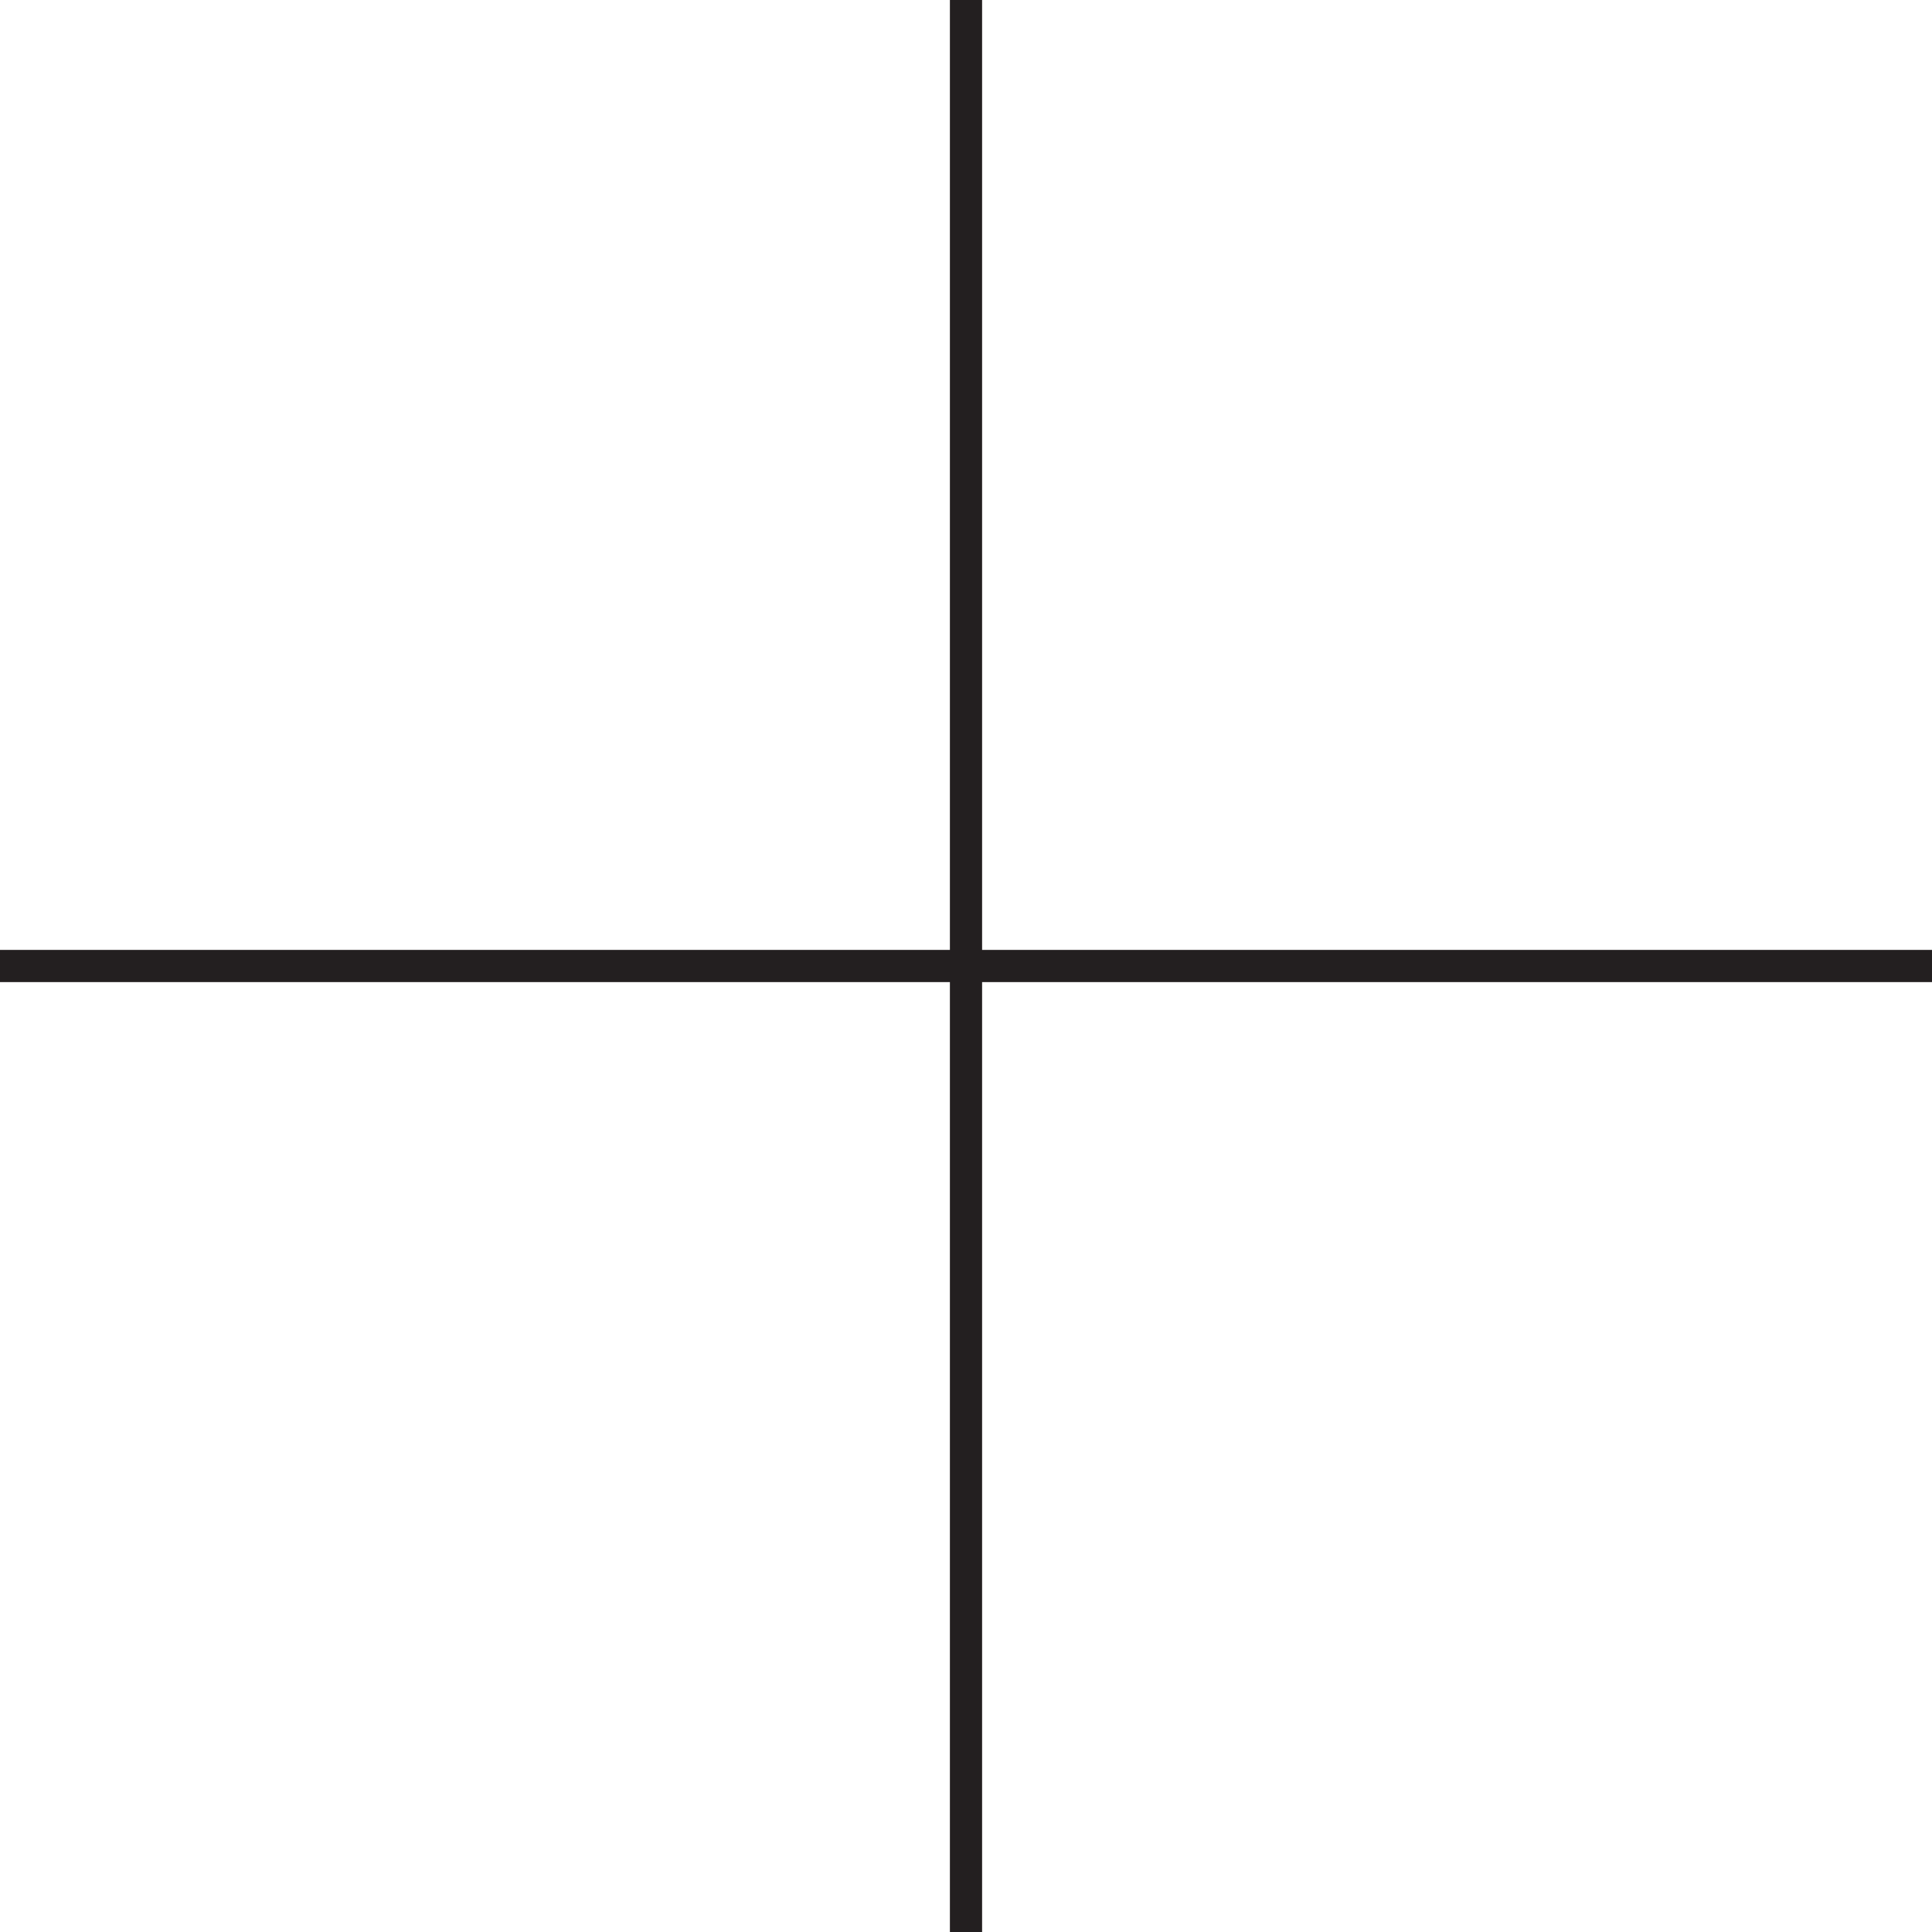
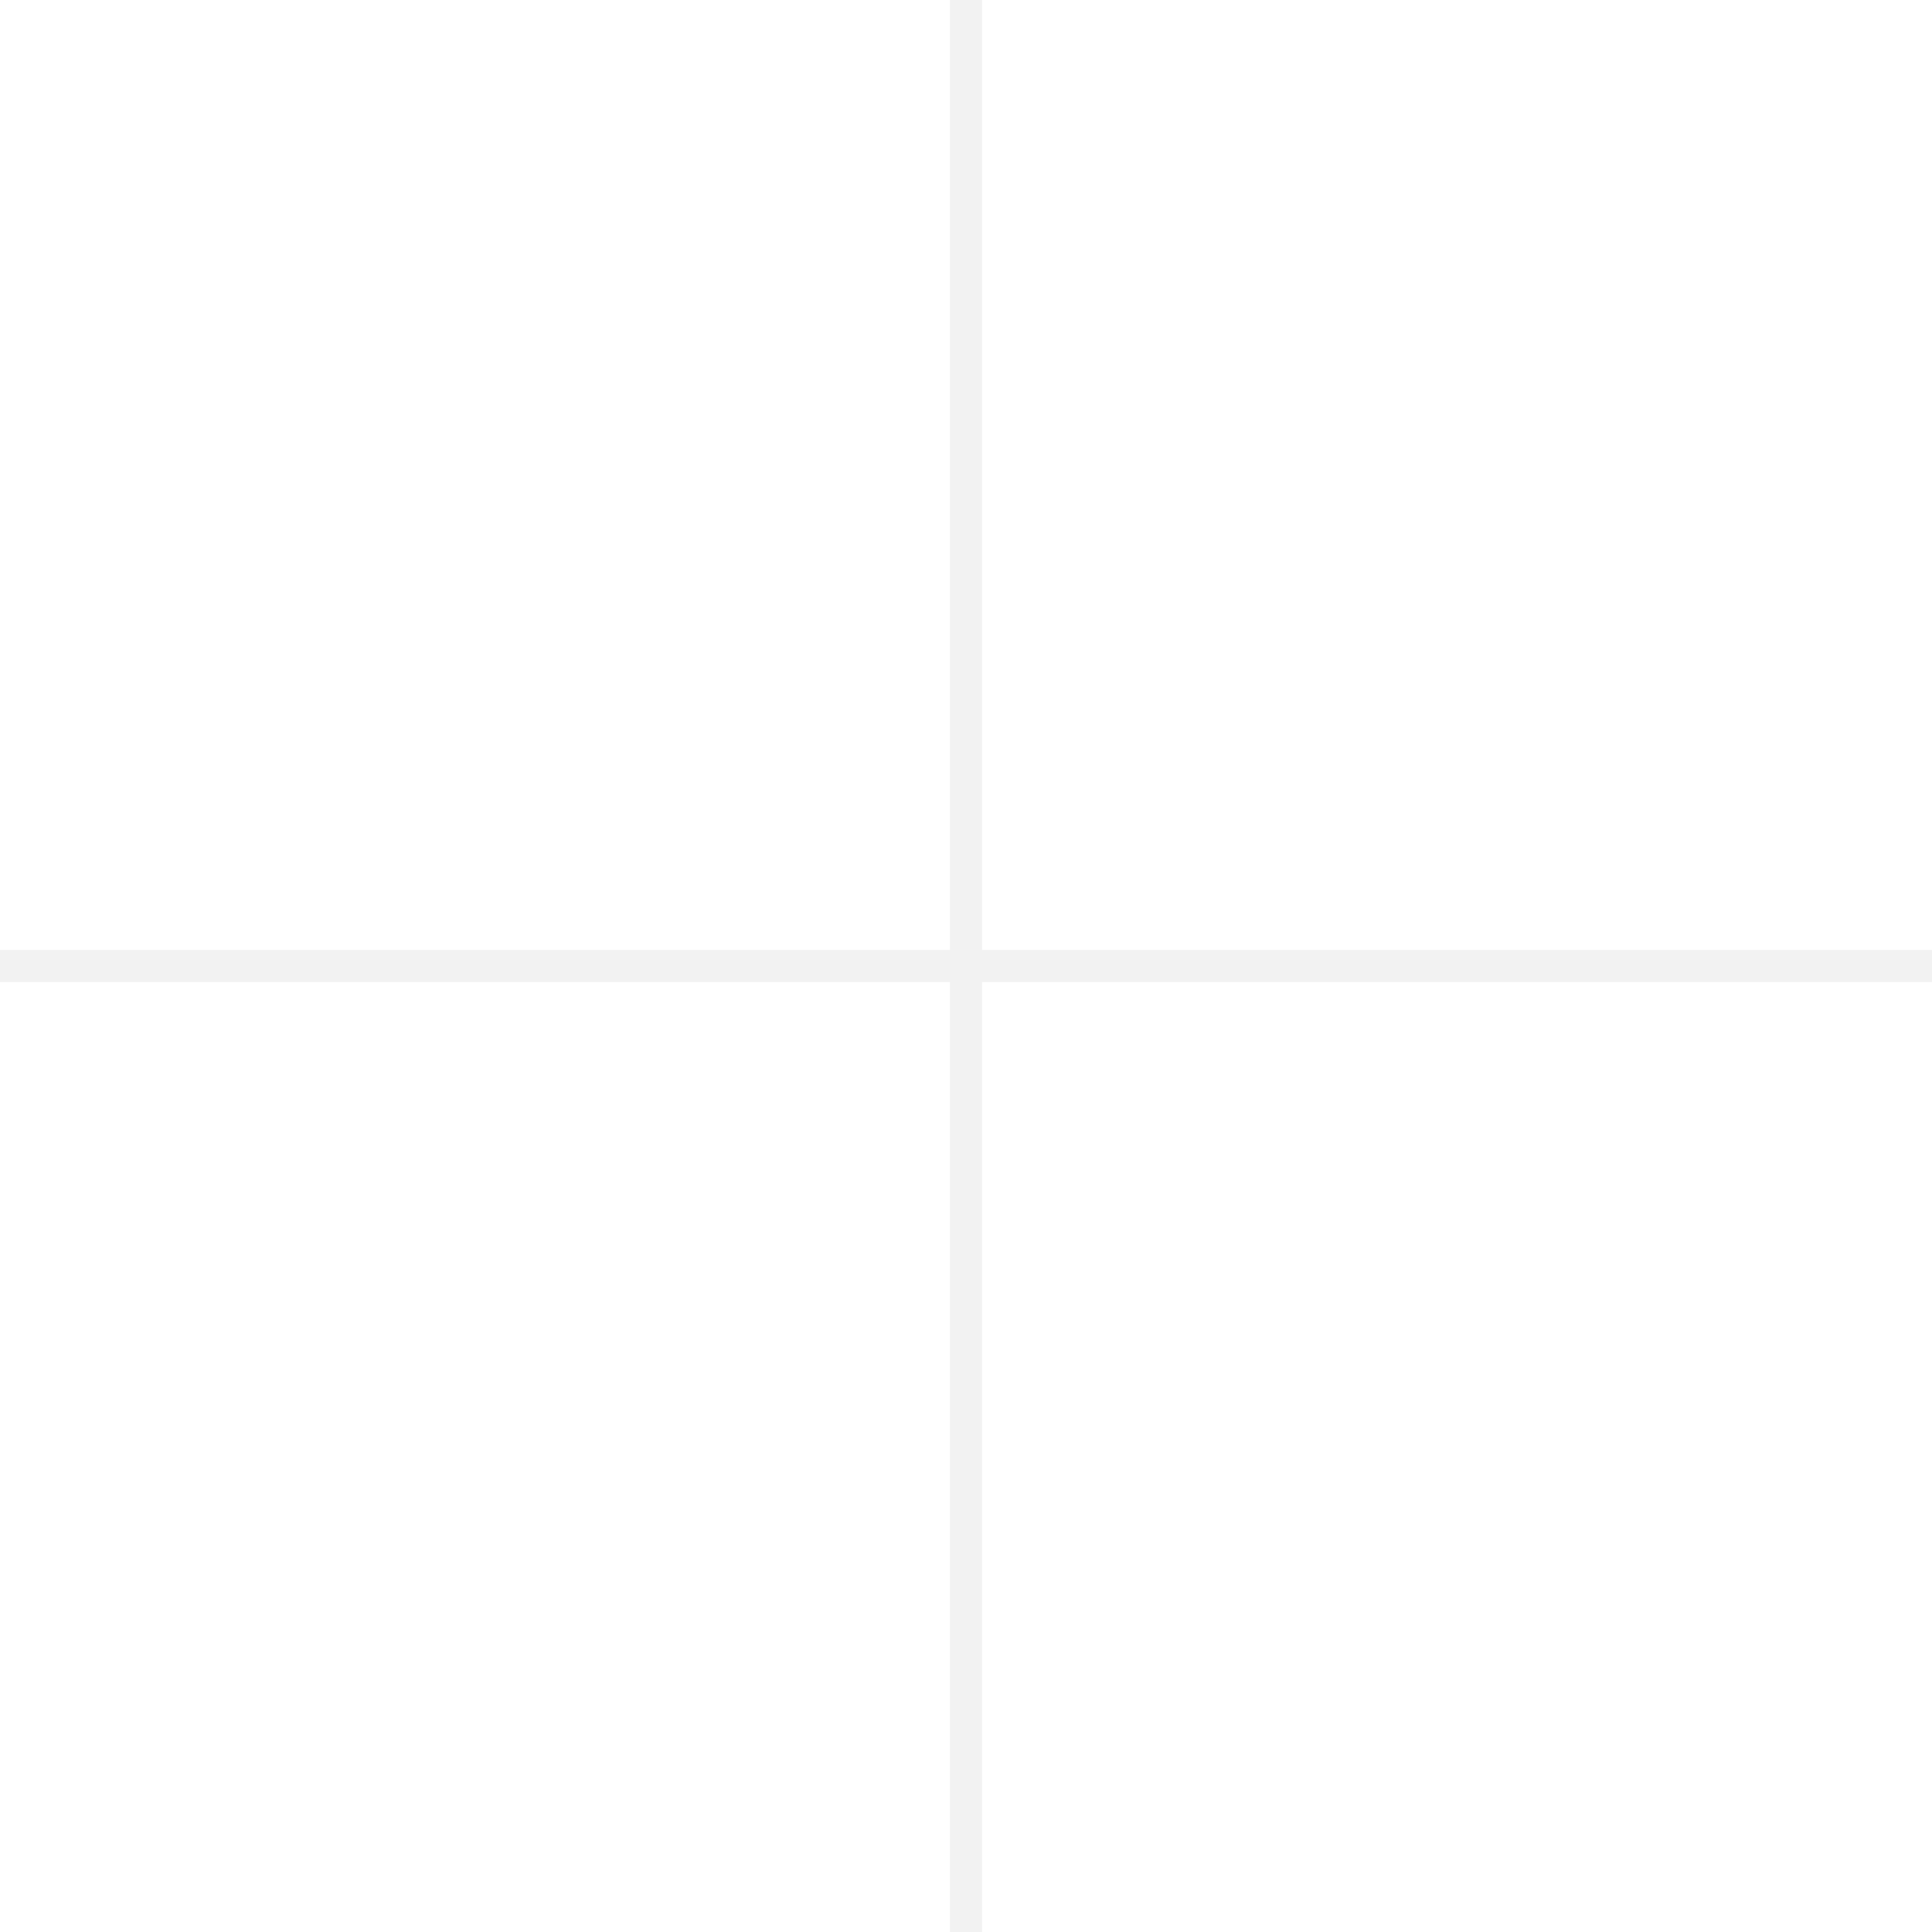
<svg xmlns="http://www.w3.org/2000/svg" version="1.1" id="Layer_1" x="0px" y="0px" viewBox="0 0 60 60" style="enable-background:new 0 0 60 60;" xml:space="preserve">
  <style type="text/css">
    .st0 {
-       fill: #231F20;
+       fill: #F2F2F2;
    }
  </style>
  <polygon class="st0" points="60,29.5 30.5,29.5 30.5,0 29.5,0 29.5,29.5 0,29.5 0,30.5 29.5,30.5 29.5,60 30.5,60 30.5,30.5   60,30.5 " />
</svg>
